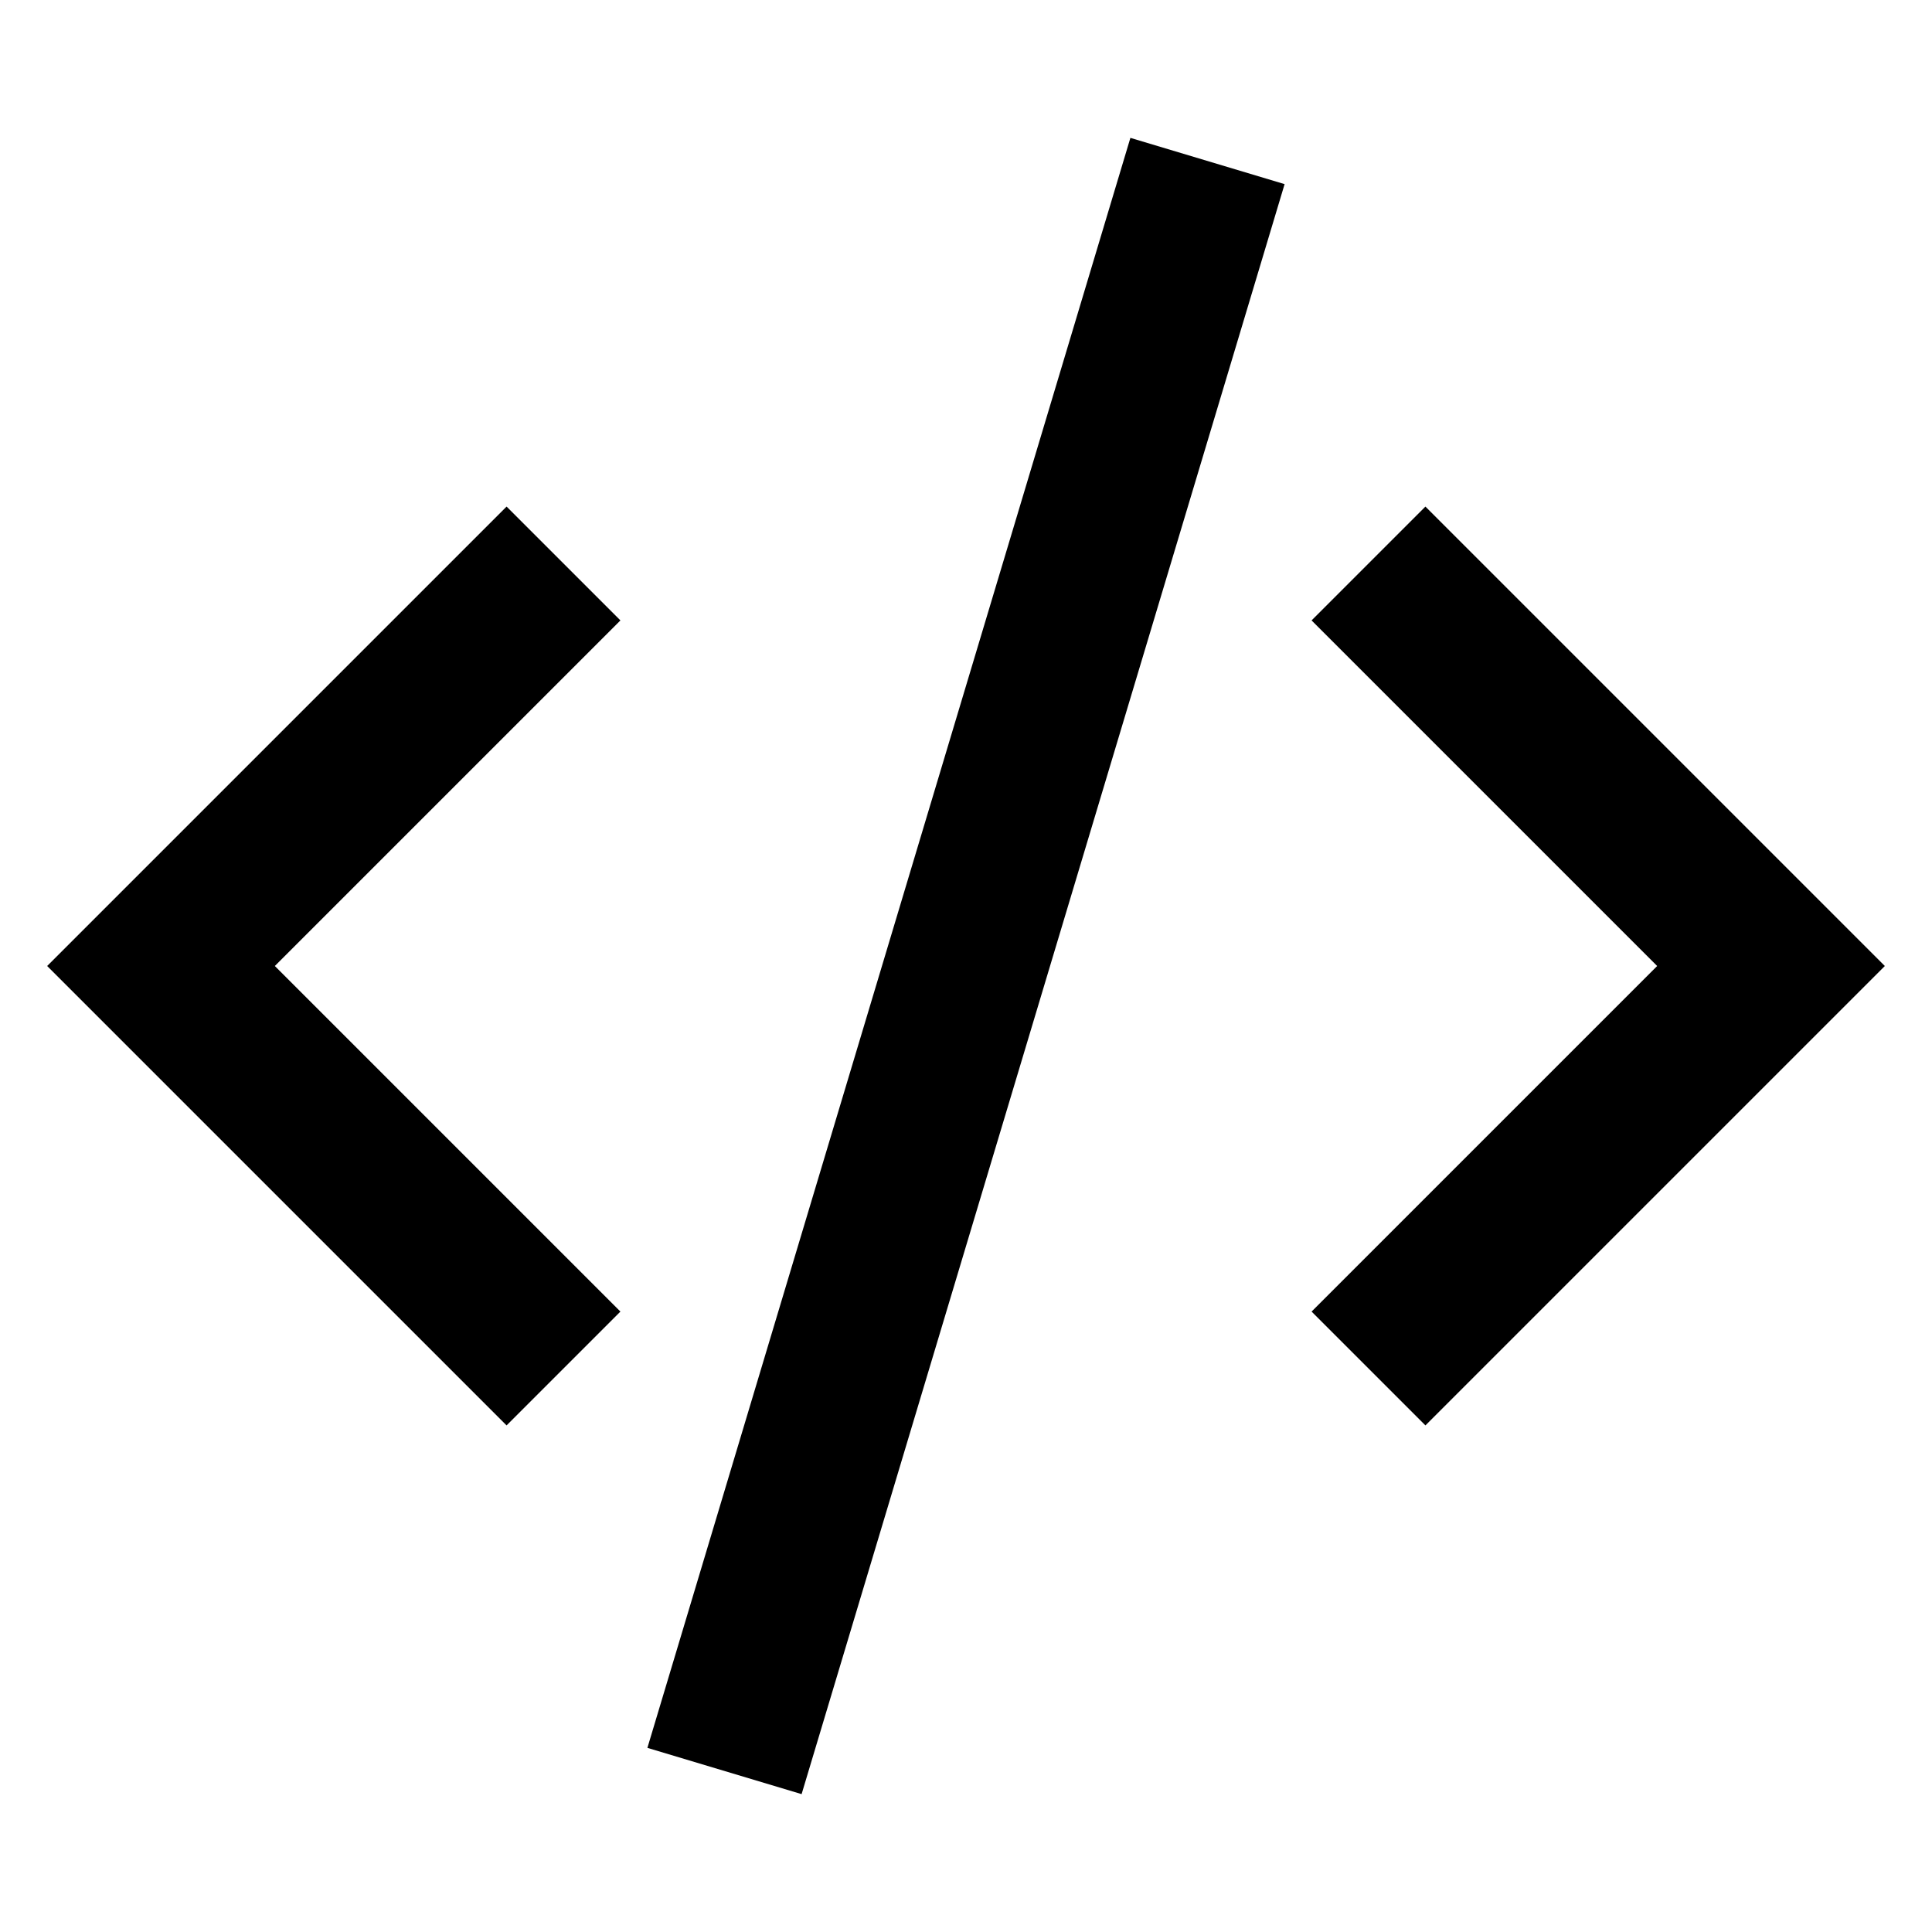
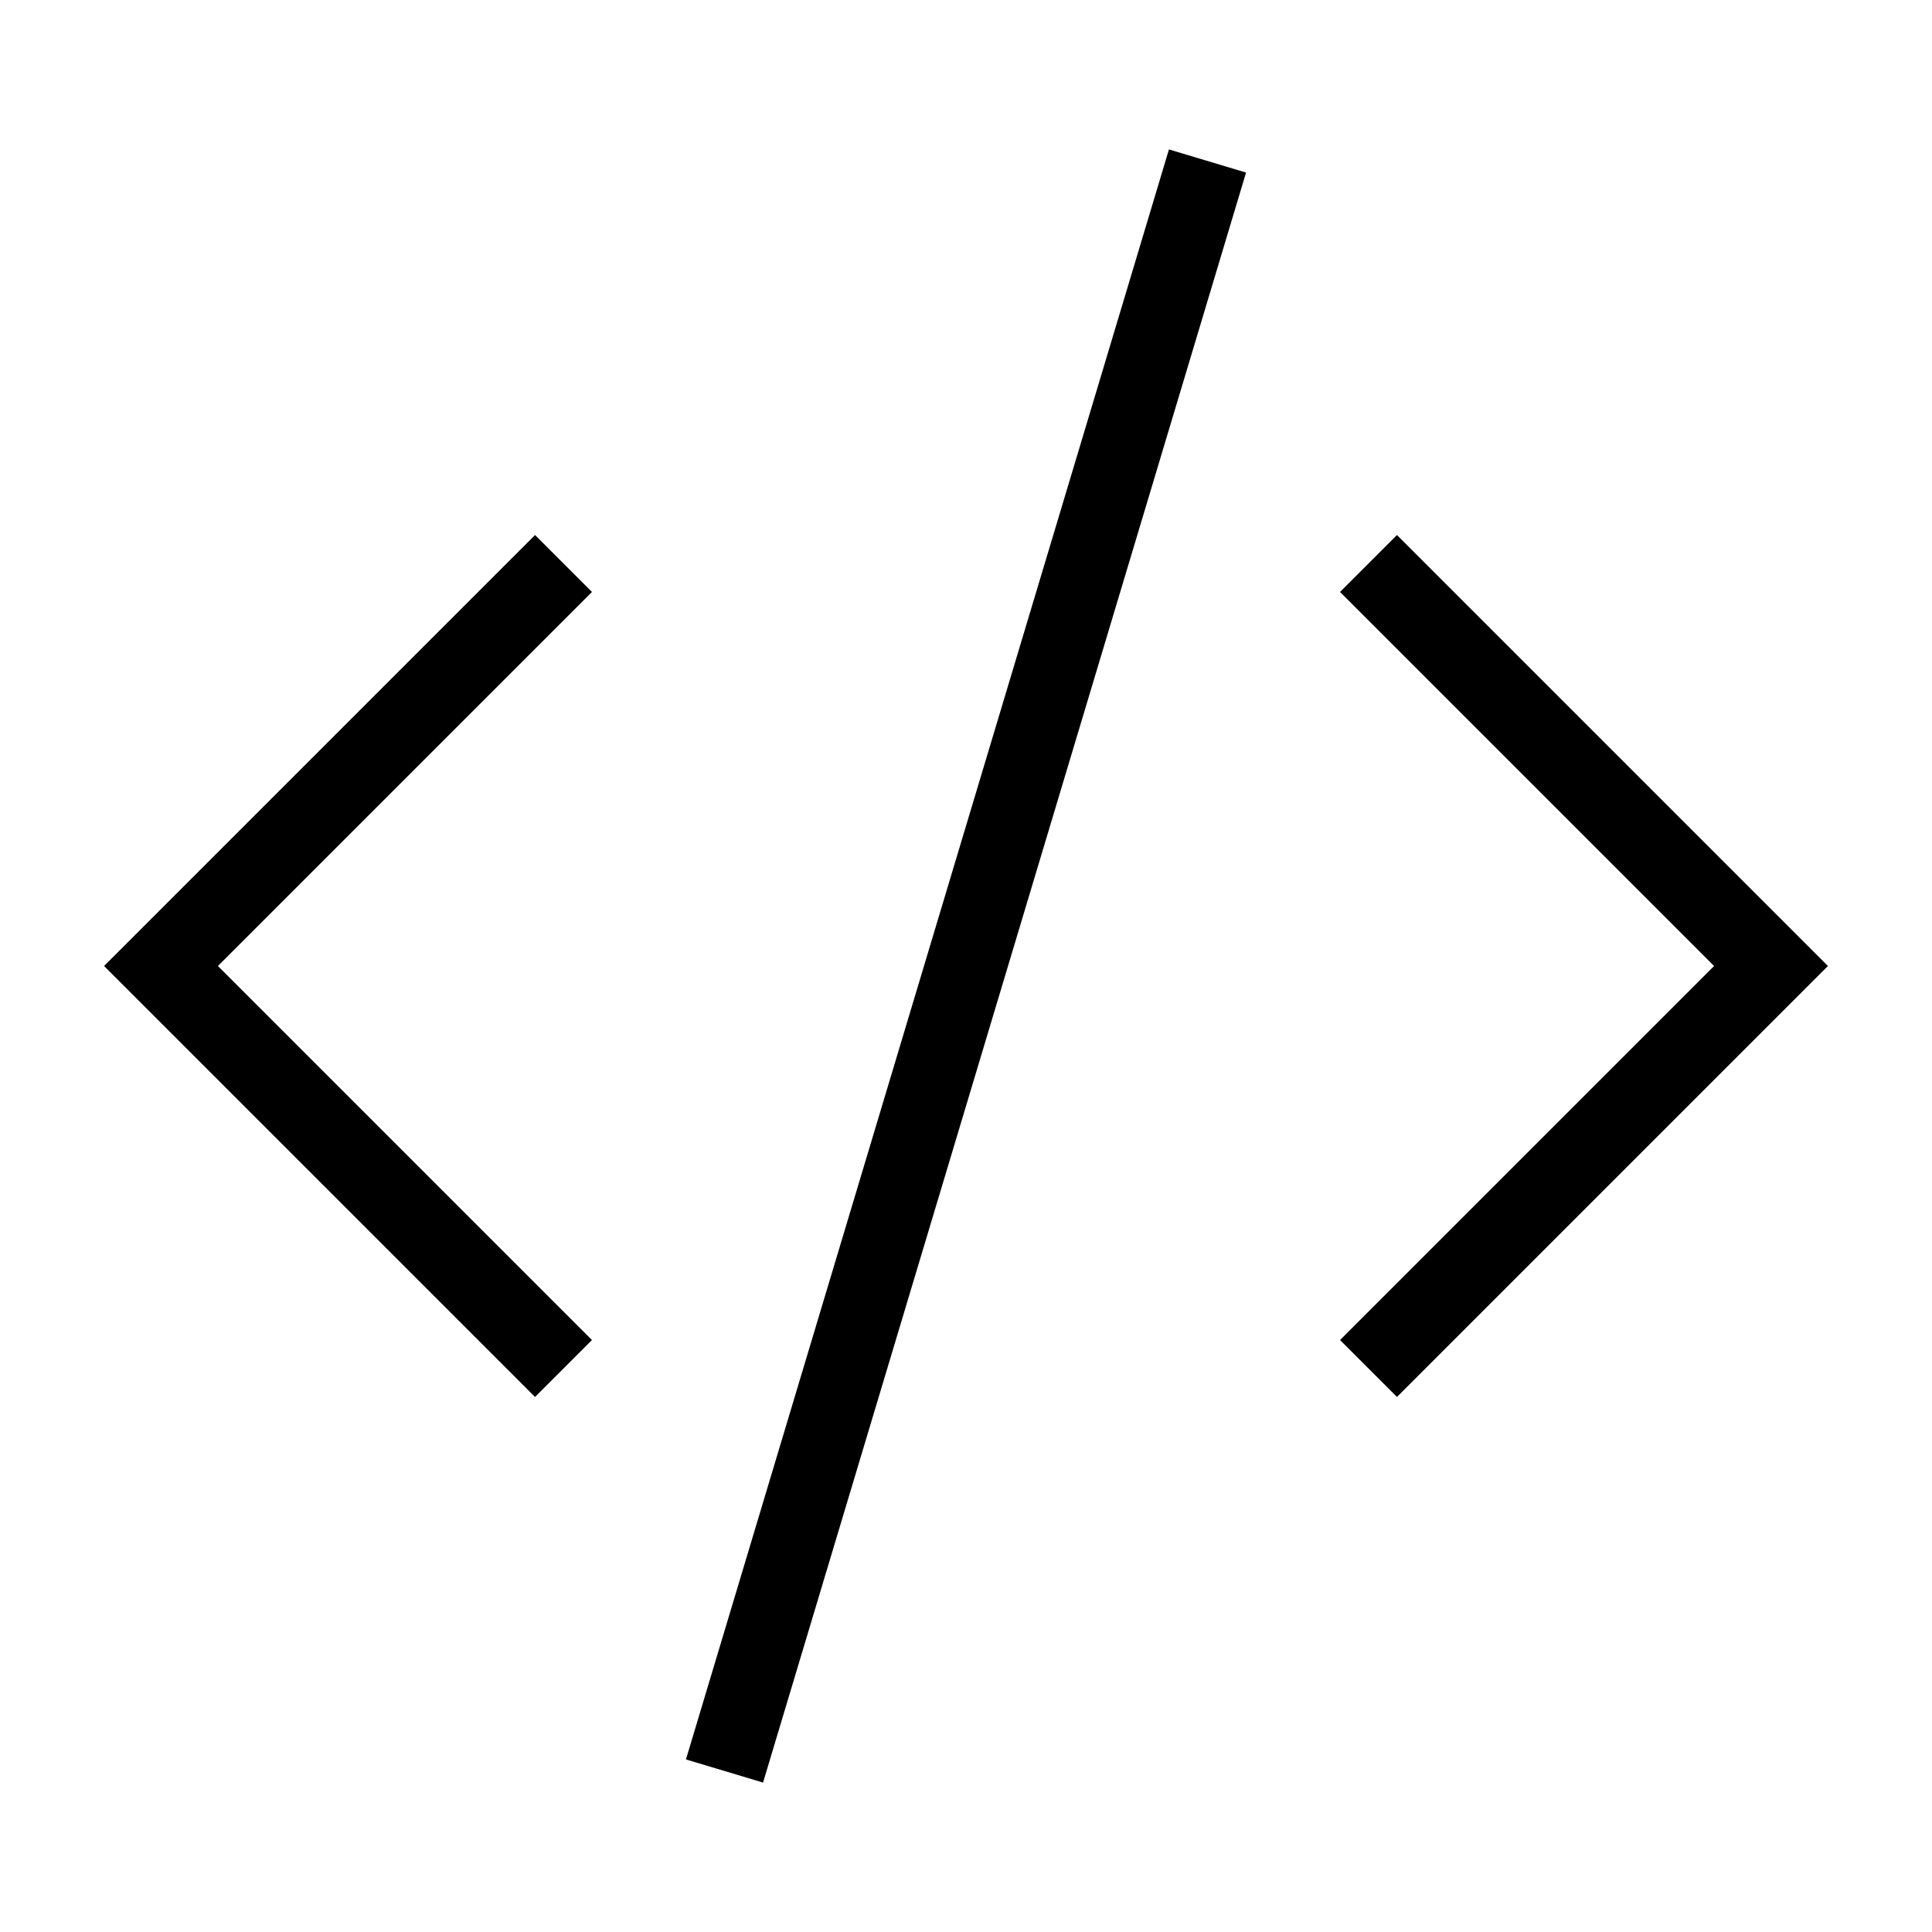
<svg xmlns="http://www.w3.org/2000/svg" width="24px" height="24px" viewBox="0 0 24 24">
-   <path fill="none" stroke="#000" stroke-width="2" d="M9,22 L15,2 M17,17 L22,12 L17,7 M7,17 L2,12 L7,7" />
+   <path fill="none" stroke="#000" strokeWidth="2" d="M9,22 L15,2 M17,17 L22,12 L17,7 M7,17 L2,12 L7,7" />
</svg>
